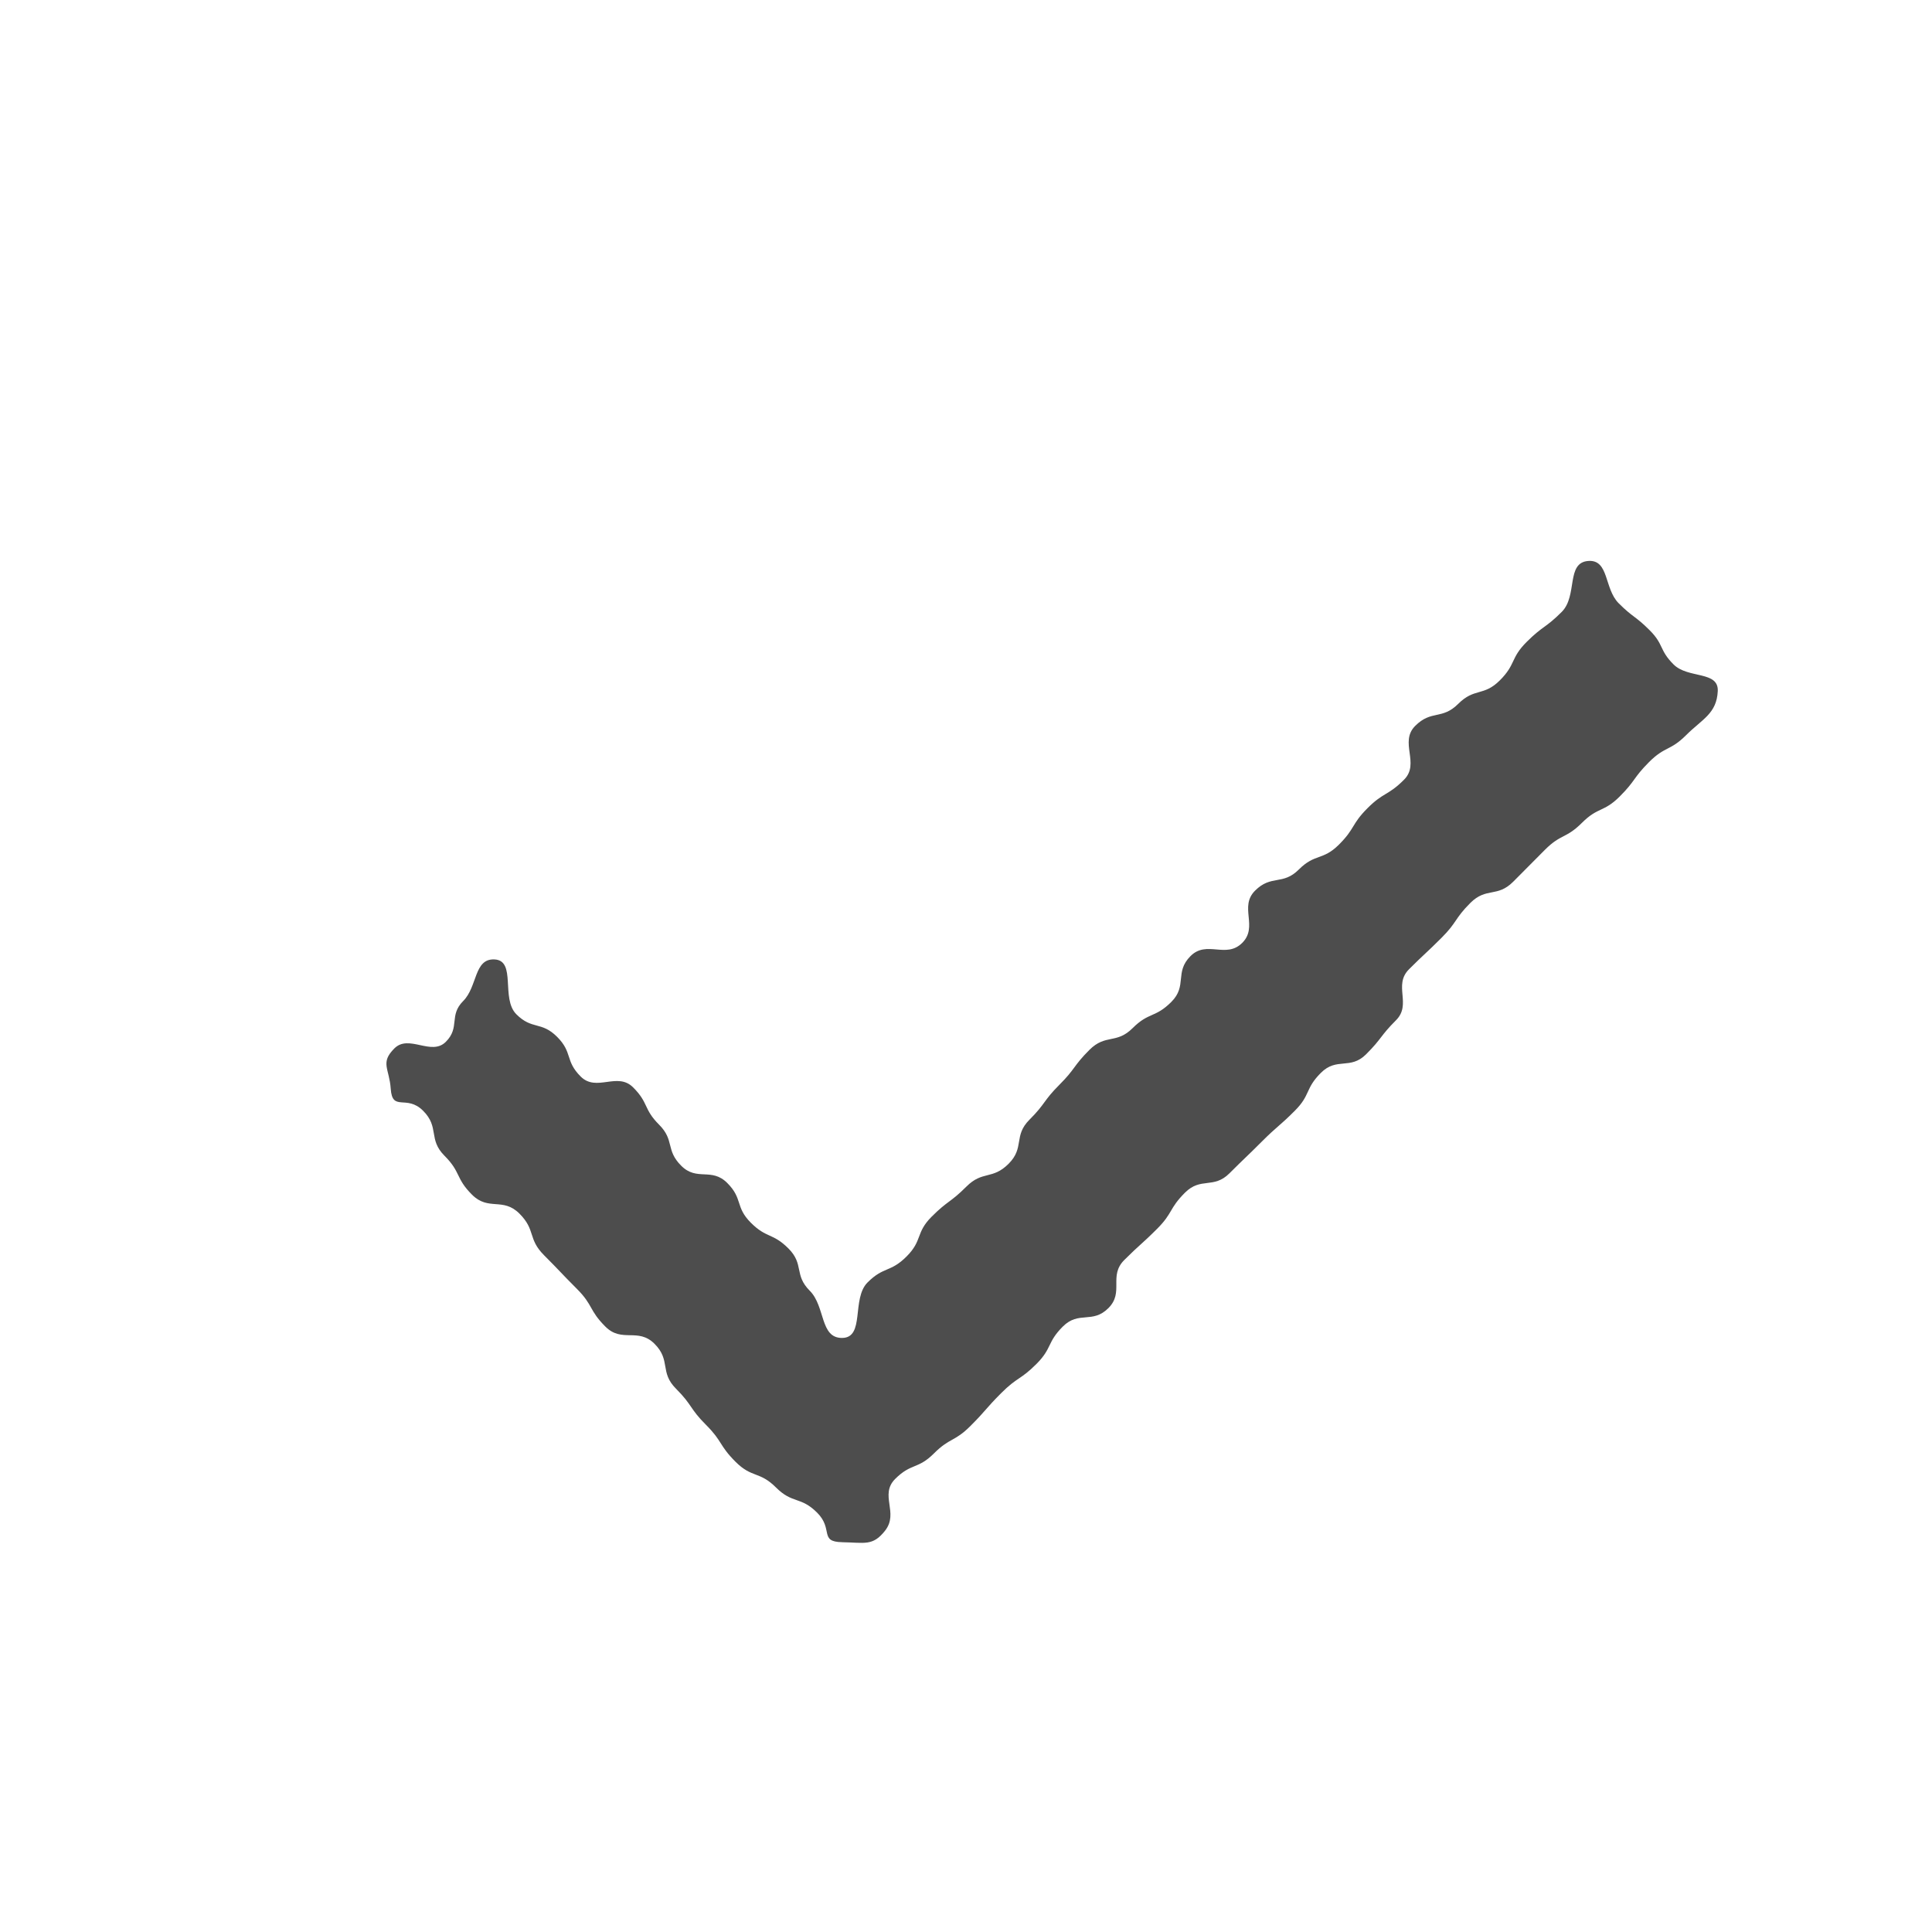
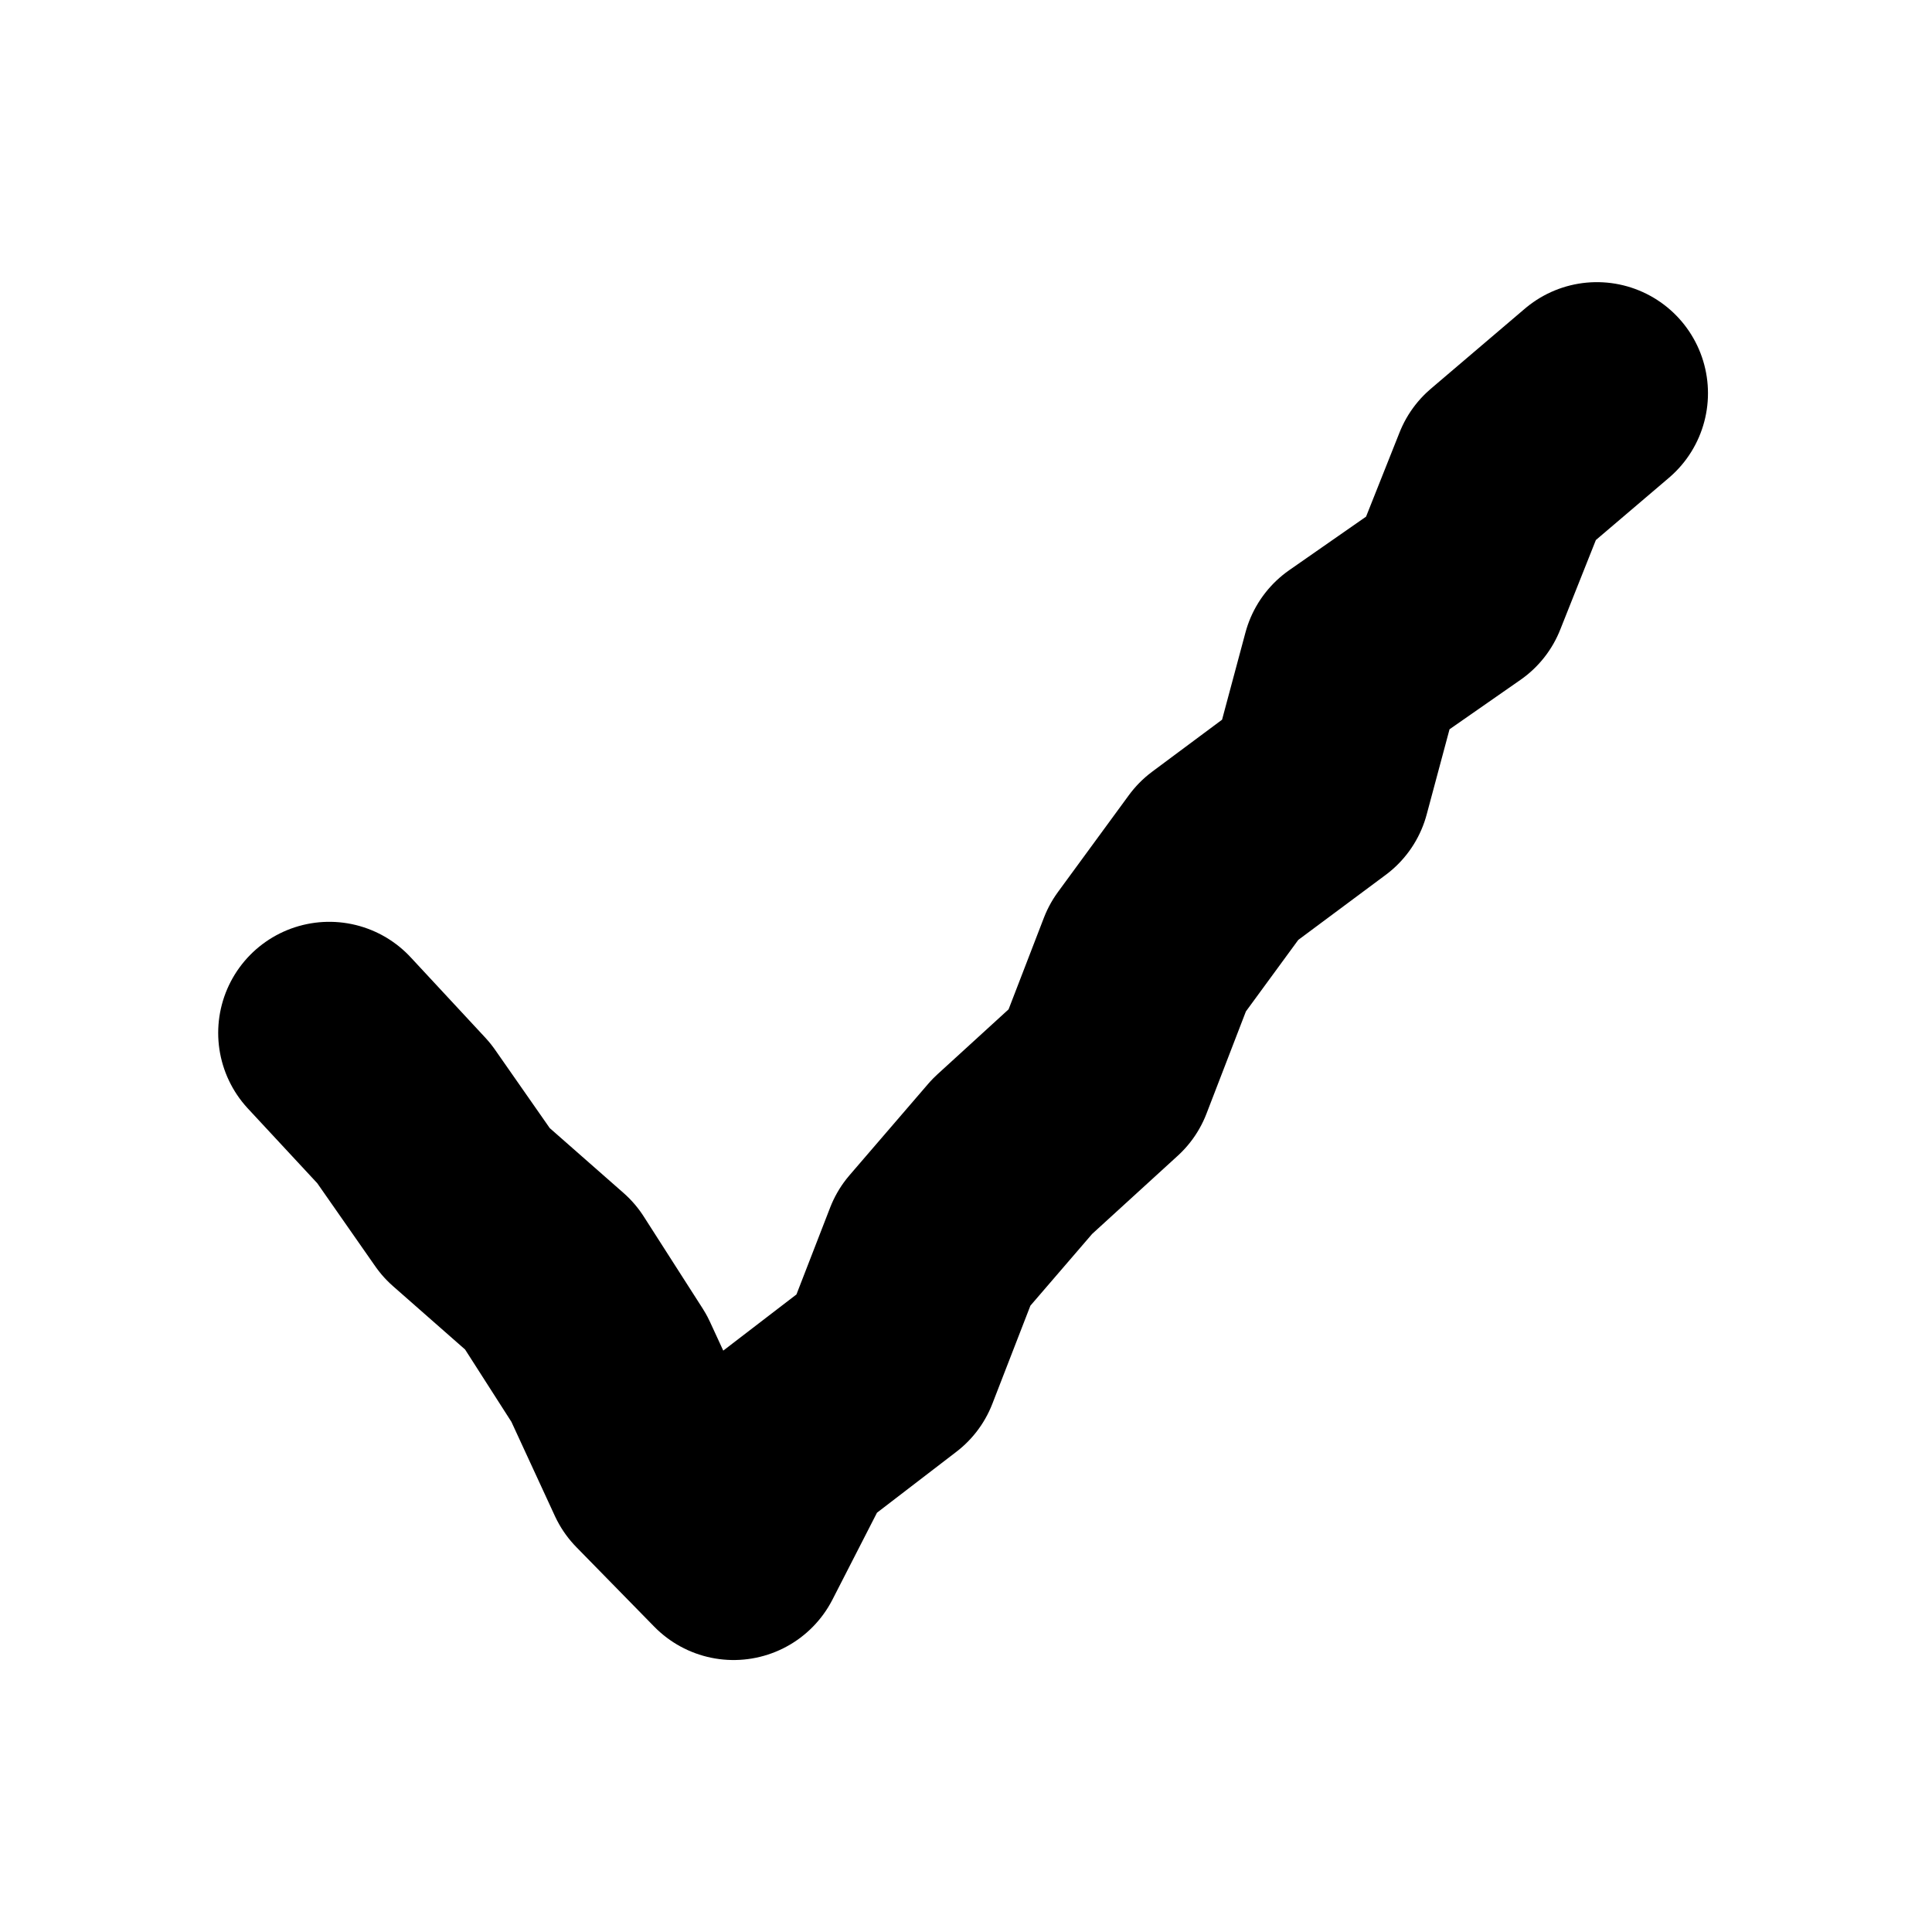
- <svg xmlns="http://www.w3.org/2000/svg" id="Small" width="160" height="160" viewBox="0 0 160 160">
-   <path d="M69.749,127.718c-1.939-.031-.705-1.073-2.076-2.444s-2.033-.712-3.406-2.085-1.984-.76-3.355-2.132-1.066-1.68-2.44-3.053-1.118-1.627-2.49-2.999-.403-2.343-1.776-3.716-2.696-.051-4.07-1.425-.991-1.757-2.364-3.13-1.34-1.405-2.712-2.777-.669-2.078-2.043-3.452-2.554-.194-3.928-1.567-.901-1.847-2.275-3.221-.399-2.354-1.775-3.73-2.547.124-2.68-1.818c-.116-1.694-.898-2.144.302-3.345s3.059.657,4.26-.544.233-2.173,1.435-3.376.886-3.522,2.586-3.449c1.851.079.511,3.233,1.821,4.543s2.062.557,3.372,1.866.643,1.977,1.953,3.288,3.033-.412,4.344.899.839,1.777,2.147,3.085.526,2.094,1.835,3.404,2.504.118,3.815,1.43.643,1.98,1.954,3.292,1.803.821,3.114,2.133.447,2.181,1.761,3.495.831,3.933,2.689,3.912c1.902-.022.755-3.249,2.1-4.595s1.885-.805,3.229-2.149.736-1.955,2.081-3.3,1.536-1.149,2.878-2.491,2.147-.542,3.492-1.887.383-2.305,1.728-3.65,1.136-1.55,2.479-2.893,1.143-1.546,2.487-2.89,2.233-.458,3.579-1.803,1.862-.827,3.206-2.171.242-2.449,1.588-3.795,2.94.25,4.284-1.095-.285-2.978,1.061-4.324,2.283-.408,3.628-1.753,1.976-.716,3.322-2.062,1.02-1.673,2.367-3.019,1.678-1.01,3.021-2.354-.421-3.112.925-4.457,2.216-.478,3.563-1.825,2.098-.597,3.445-1.944.866-1.829,2.214-3.177,1.559-1.14,2.909-2.49.324-4.113,2.23-4.224c1.695-.099,1.286,2.302,2.486,3.502s1.366,1.035,2.567,2.236.776,1.63,1.979,2.832,3.745.513,3.663,2.212c-.089,1.87-1.295,2.32-2.618,3.643s-1.744.904-3.068,2.228-1.112,1.534-2.436,2.857-1.797.85-3.121,2.174-1.74.908-3.064,2.232-1.315,1.332-2.639,2.655-2.22.428-3.544,1.752-1.07,1.572-2.392,2.894-1.368,1.279-2.691,2.603.25,2.896-1.074,4.219-1.151,1.493-2.473,2.815-2.427.219-3.749,1.542-.834,1.814-2.159,3.139-1.413,1.233-2.736,2.556-1.35,1.299-2.675,2.623-2.364.283-3.688,1.607-.982,1.668-2.307,2.993-1.391,1.257-2.716,2.581.01,2.659-1.315,3.984-2.45.201-3.775,1.526-.866,1.78-2.188,3.102-1.577,1.072-2.901,2.396-1.238,1.413-2.564,2.739-1.701.951-3.027,2.277-1.875.778-3.202,2.104.324,2.803-.835,4.282c-1.021,1.302-1.677.991-3.556.961Z" style="fill: #4d4d4d;" />
+ <svg xmlns="http://www.w3.org/2000/svg" id="SM_Icons" data-name="SM Icons" width="200" height="200" viewBox="0 0 200 200">
+   <polyline points="34.087 106.926 41.815 115.248 48.274 124.502 56.957 132.134 63.053 141.654 67.881 152.112 75.942 160.345 81.73 149.048 92.006 141.162 96.66 129.159 104.796 119.707 114.163 111.153 118.795 99.139 126.139 89.11 136.58 81.343 140.036 68.459 150.823 60.944 155.573 49.001 165.309 40.708" style="fill: none; stroke: #000; stroke-linecap: round; stroke-linejoin: round; stroke-width: 23px;" />
</svg>
